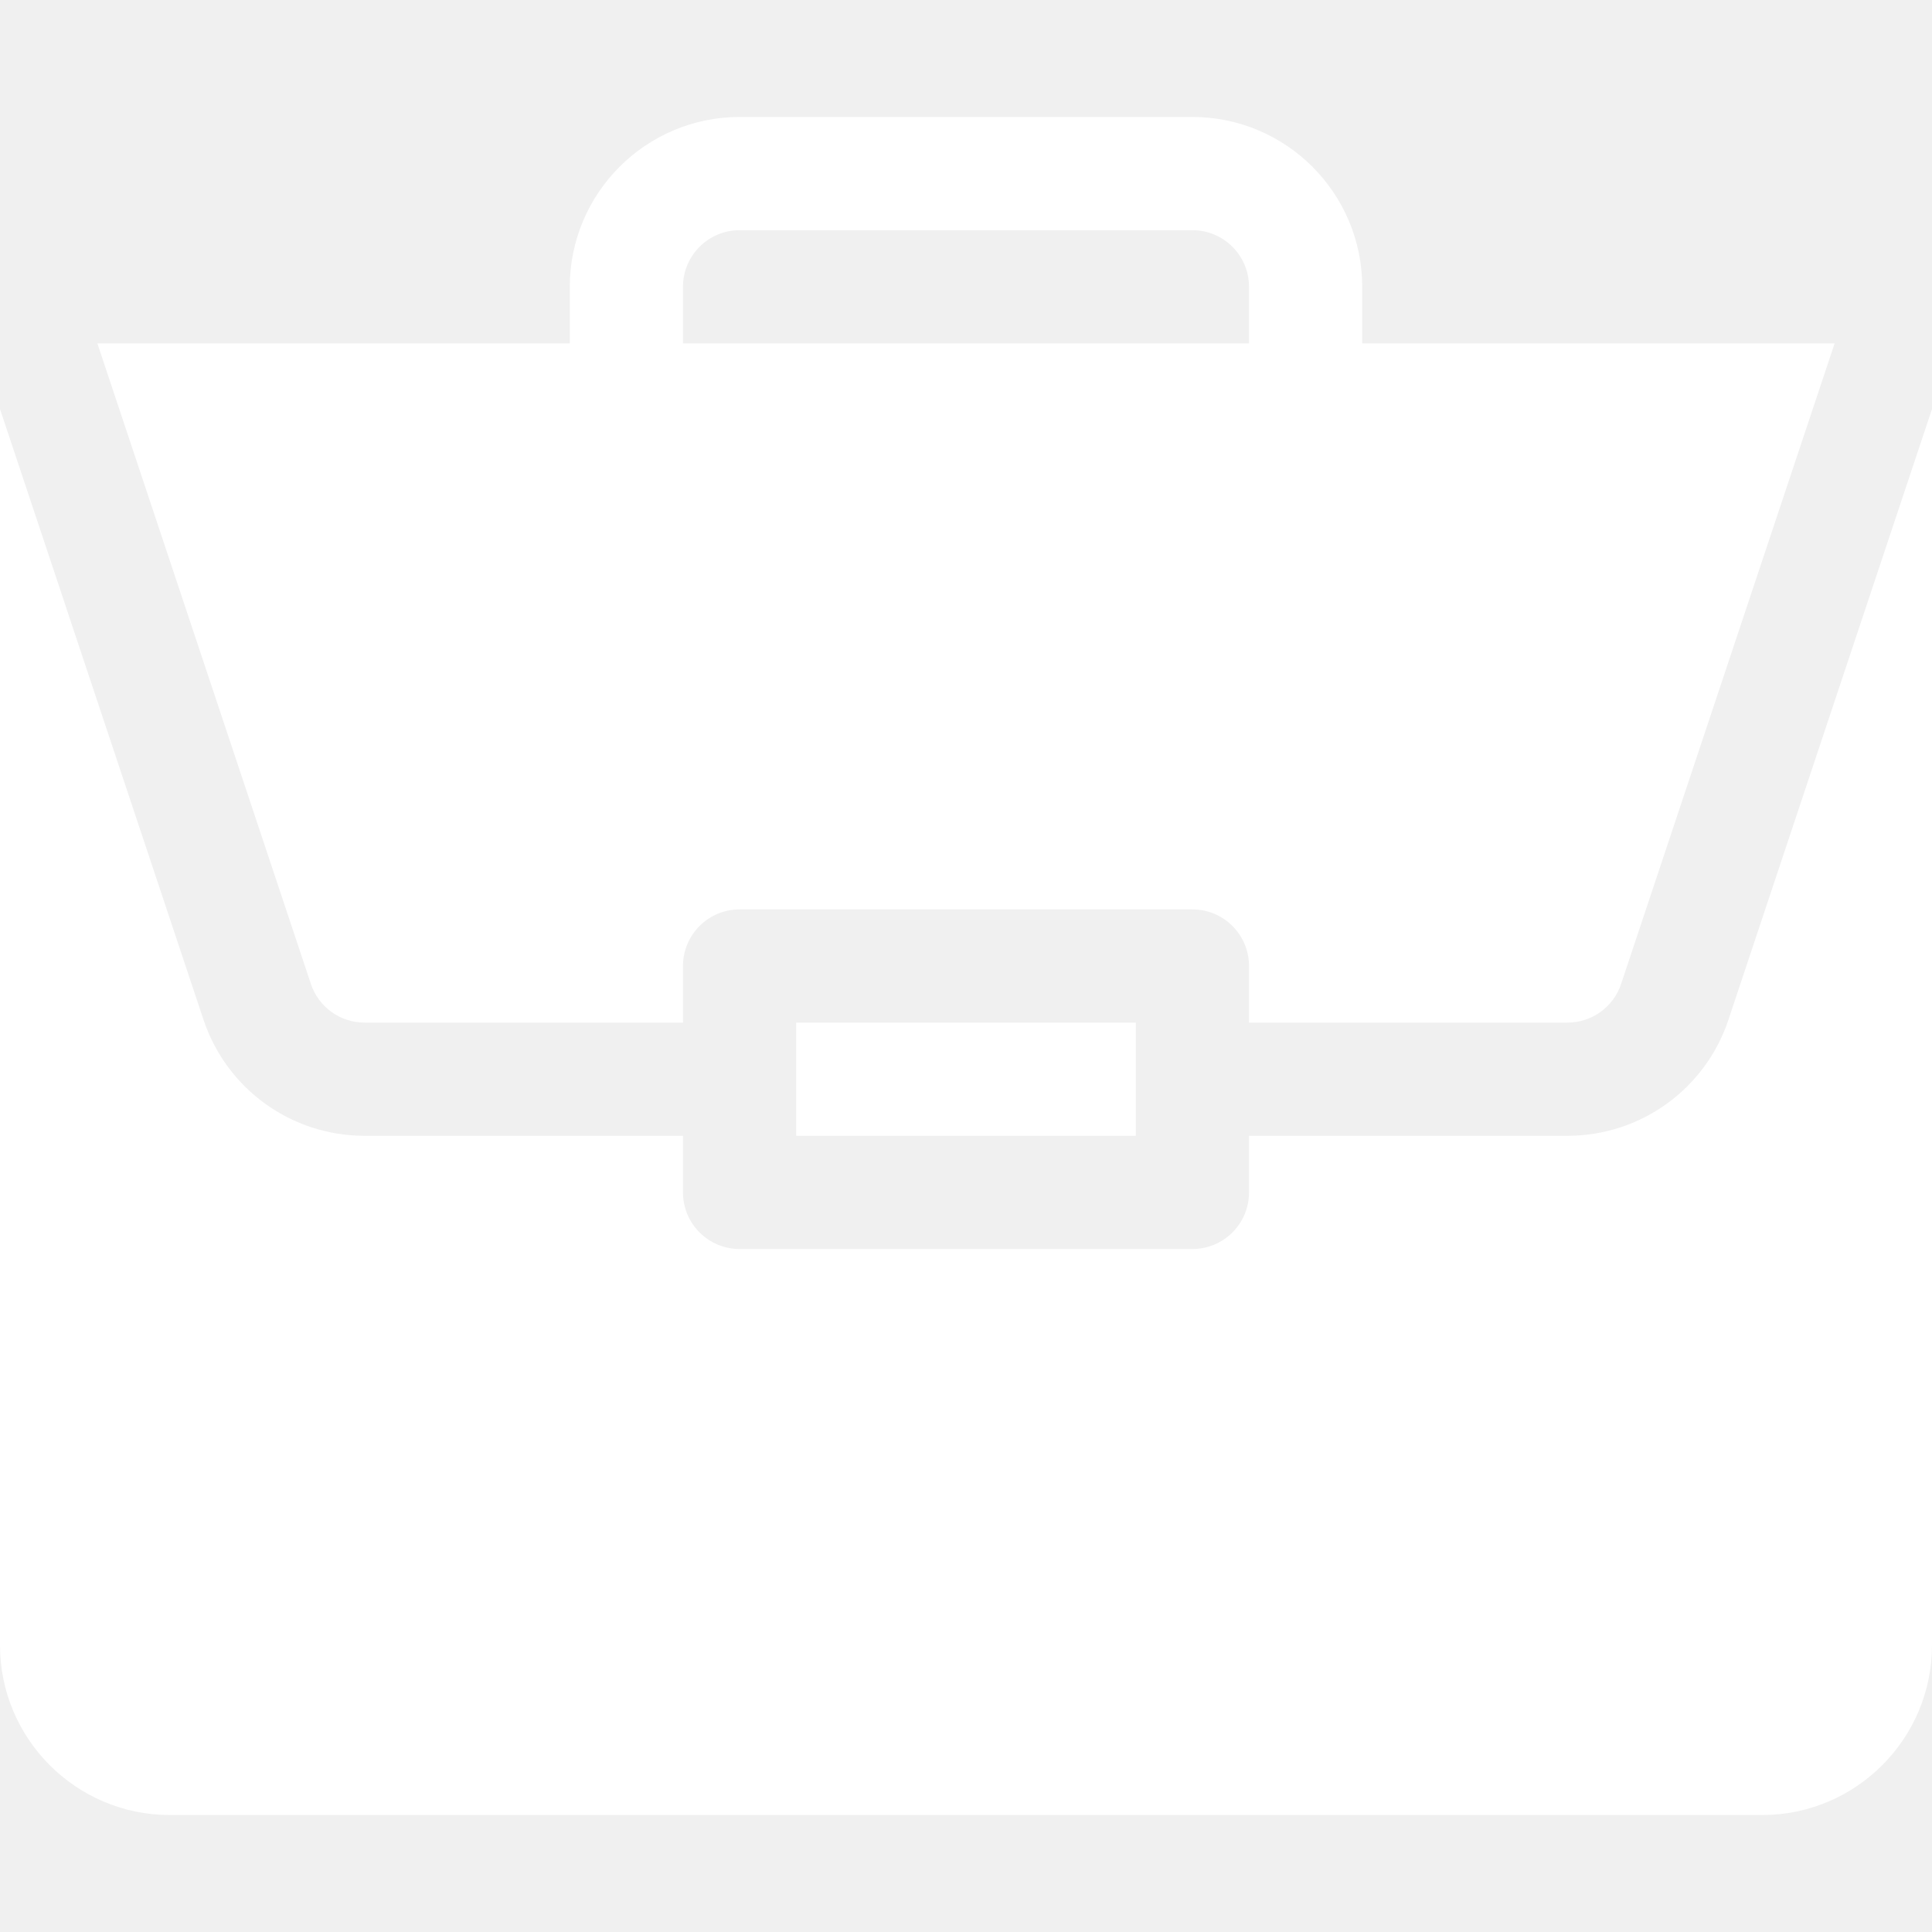
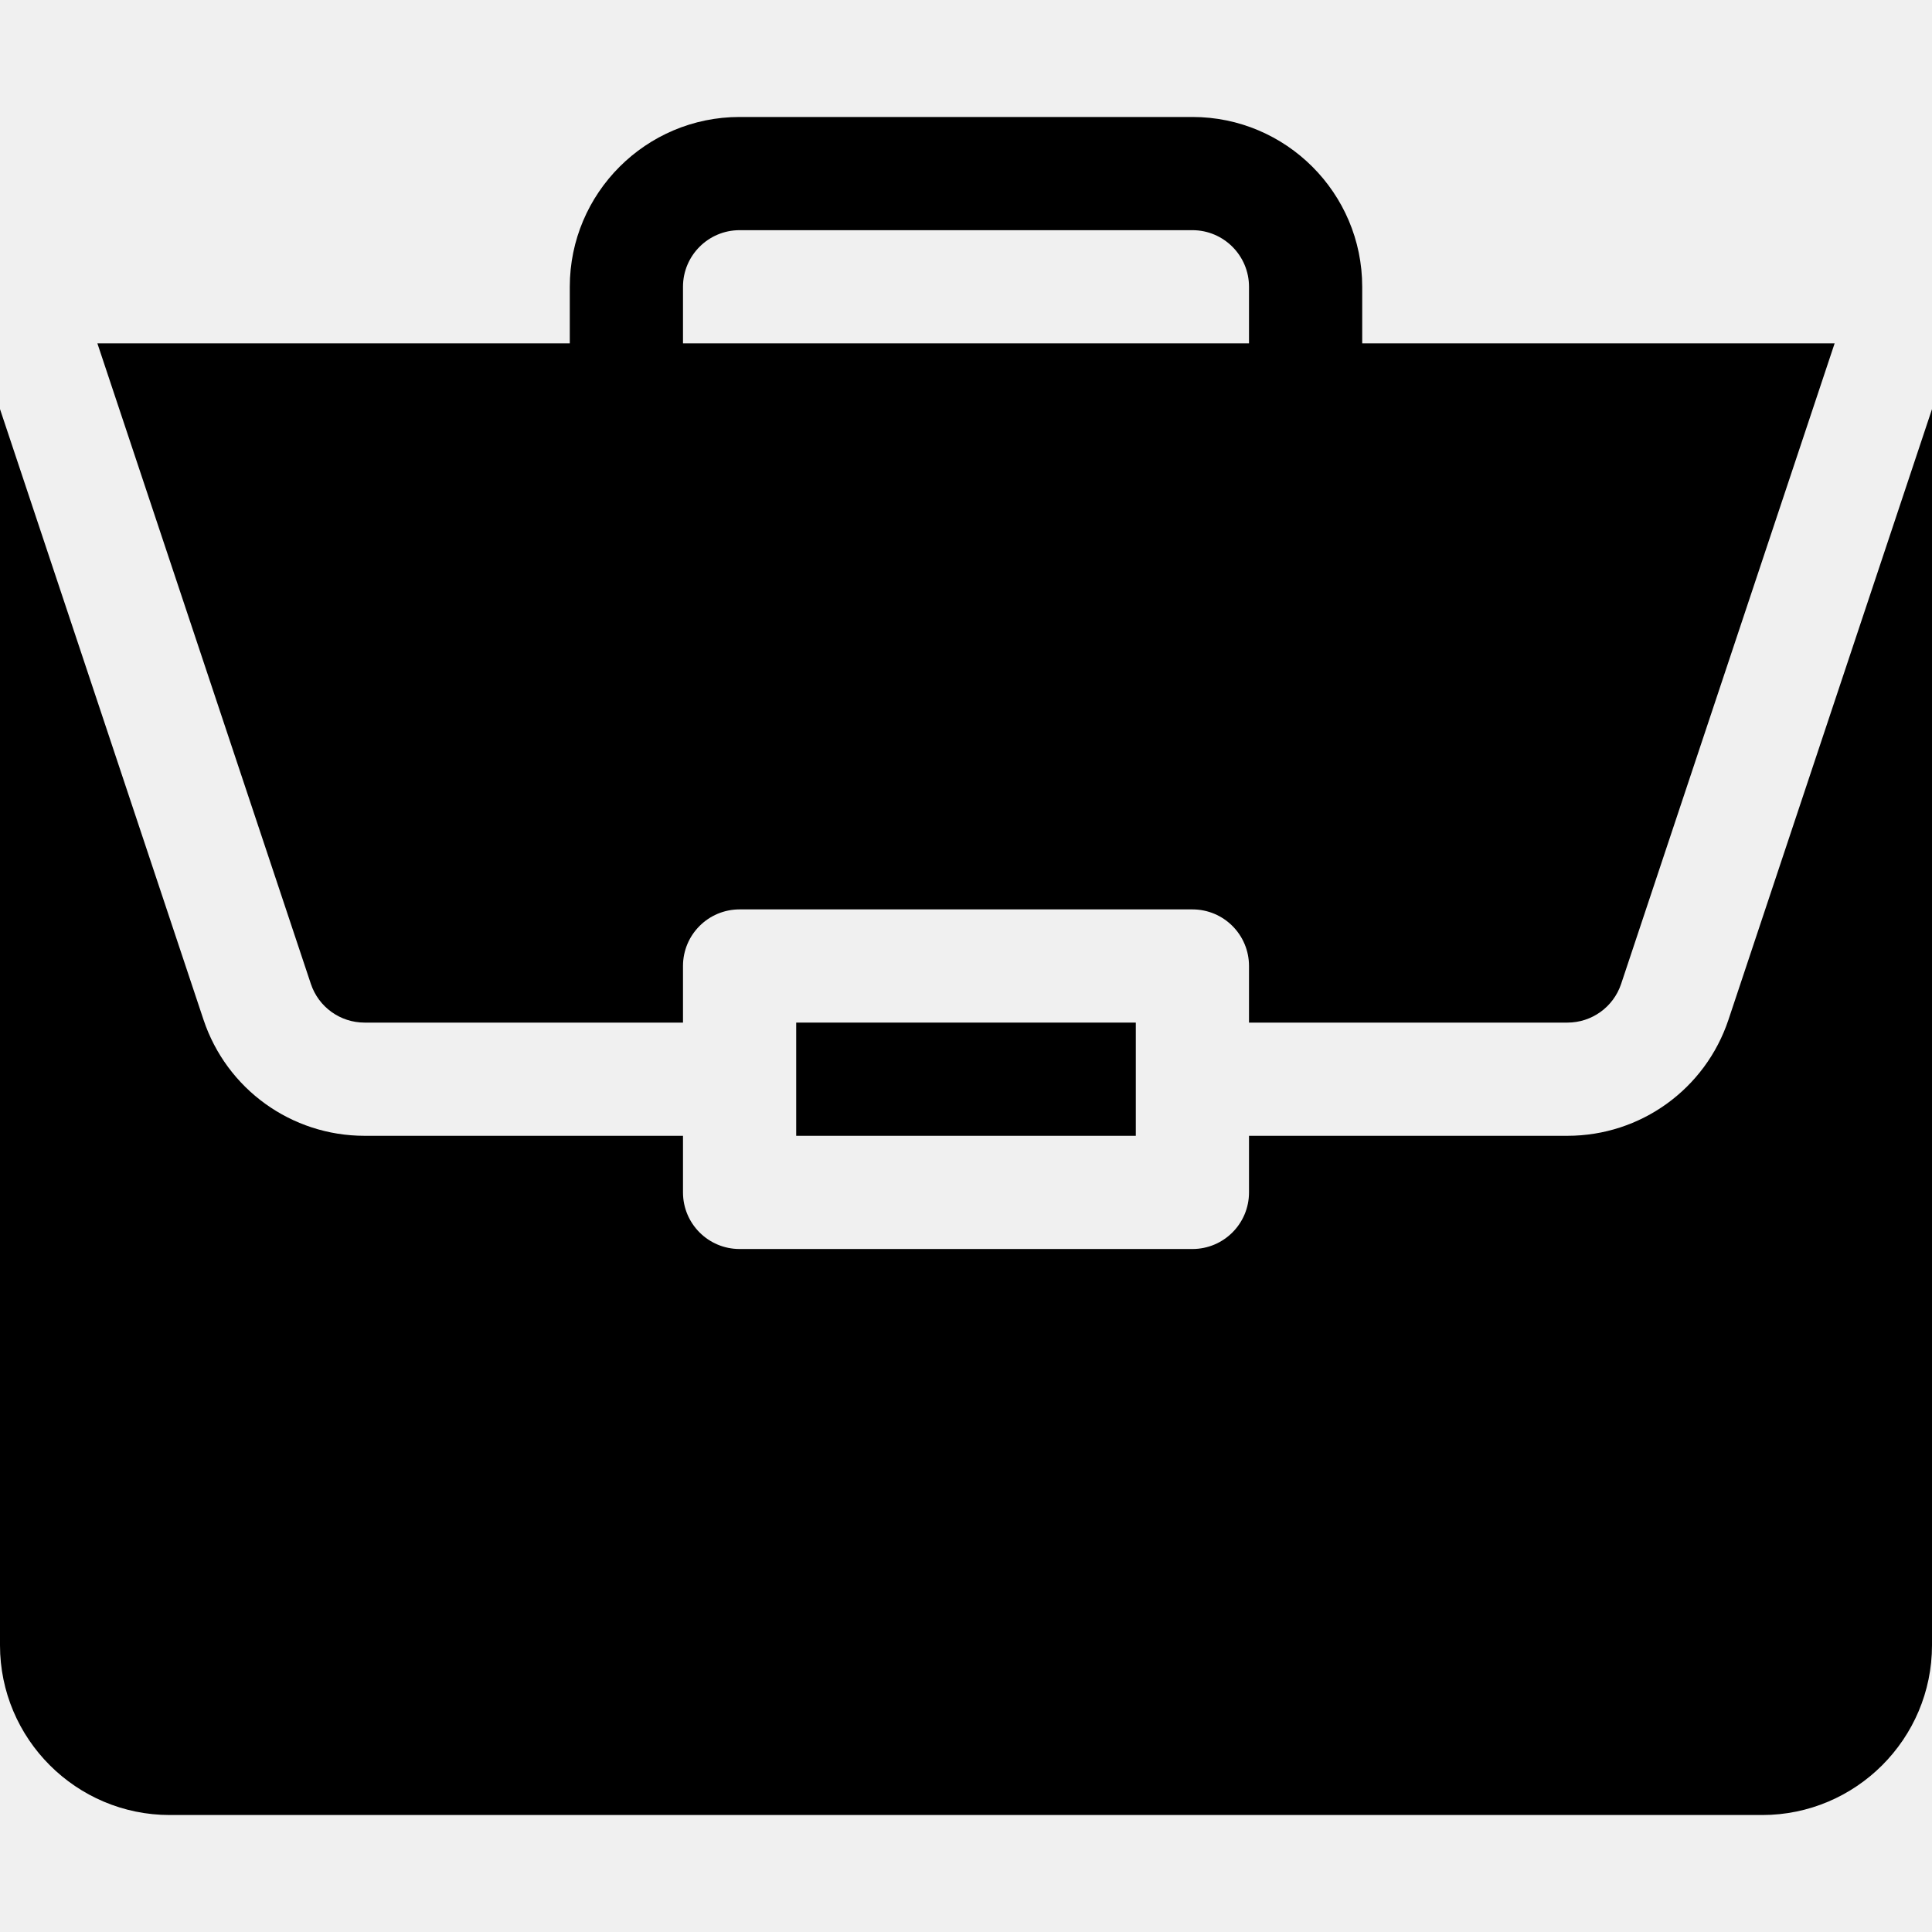
- <svg xmlns="http://www.w3.org/2000/svg" viewBox="0 -31 512 512" version="1.1" id="svg8">
-   <defs id="defs12" />
-   <path d="m211 240h90v30h-90zm0 0" id="path2" style="fill:#ffffff" />
-   <path d="m415.379 270h-84.379v15c0 8.289-6.711 15-15 15h-120c-8.289 0-15-6.711-15-15v-15h-84.379c-19.395 0-36.547-12.363-42.688-30.762l-53.934-161.828v327.59c0 24.812 20.188 45 45 45h422c24.812 0 45-20.188 45-45v-327.578l-53.938 161.816c-6.137 18.398-23.289 30.762-42.684 30.762zm0 0" id="path4" style="fill:#ffffff" />
-   <path d="m316 0h-120c-24.812 0-45 20.188-45 45v15h-125.191l56.574 169.746c2.051 6.137 7.777 10.254 14.238 10.254h84.379v-15c0-8.289 6.711-15 15-15h120c8.289 0 15 6.711 15 15v15h84.379c6.461 0 12.188-4.117 14.238-10.254l56.578-169.746h-125.195v-15c0-24.812-20.188-45-45-45zm-135 60v-15c0-8.277 6.723-15 15-15h120c8.277 0 15 6.723 15 15v15zm0 0" id="path6" style="fill:#ffffff" />
+ <svg xmlns="http://www.w3.org/2000/svg" viewBox="0 -31 512 512">
+   <path d="m211 240h90v30h-90zm0 0" />
+   <path d="m415.379 270h-84.379v15c0 8.289-6.711 15-15 15h-120c-8.289 0-15-6.711-15-15v-15h-84.379c-19.395 0-36.547-12.363-42.688-30.762l-53.934-161.828v327.59c0 24.812 20.188 45 45 45h422c24.812 0 45-20.188 45-45v-327.578l-53.938 161.816c-6.137 18.398-23.289 30.762-42.684 30.762zm0 0" />
+   <path d="m316 0h-120c-24.812 0-45 20.188-45 45v15h-125.191l56.574 169.746c2.051 6.137 7.777 10.254 14.238 10.254h84.379v-15c0-8.289 6.711-15 15-15h120c8.289 0 15 6.711 15 15v15h84.379c6.461 0 12.188-4.117 14.238-10.254l56.578-169.746h-125.195v-15c0-24.812-20.188-45-45-45zm-135 60v-15c0-8.277 6.723-15 15-15h120c8.277 0 15 6.723 15 15v15zm0 0" />
</svg>
